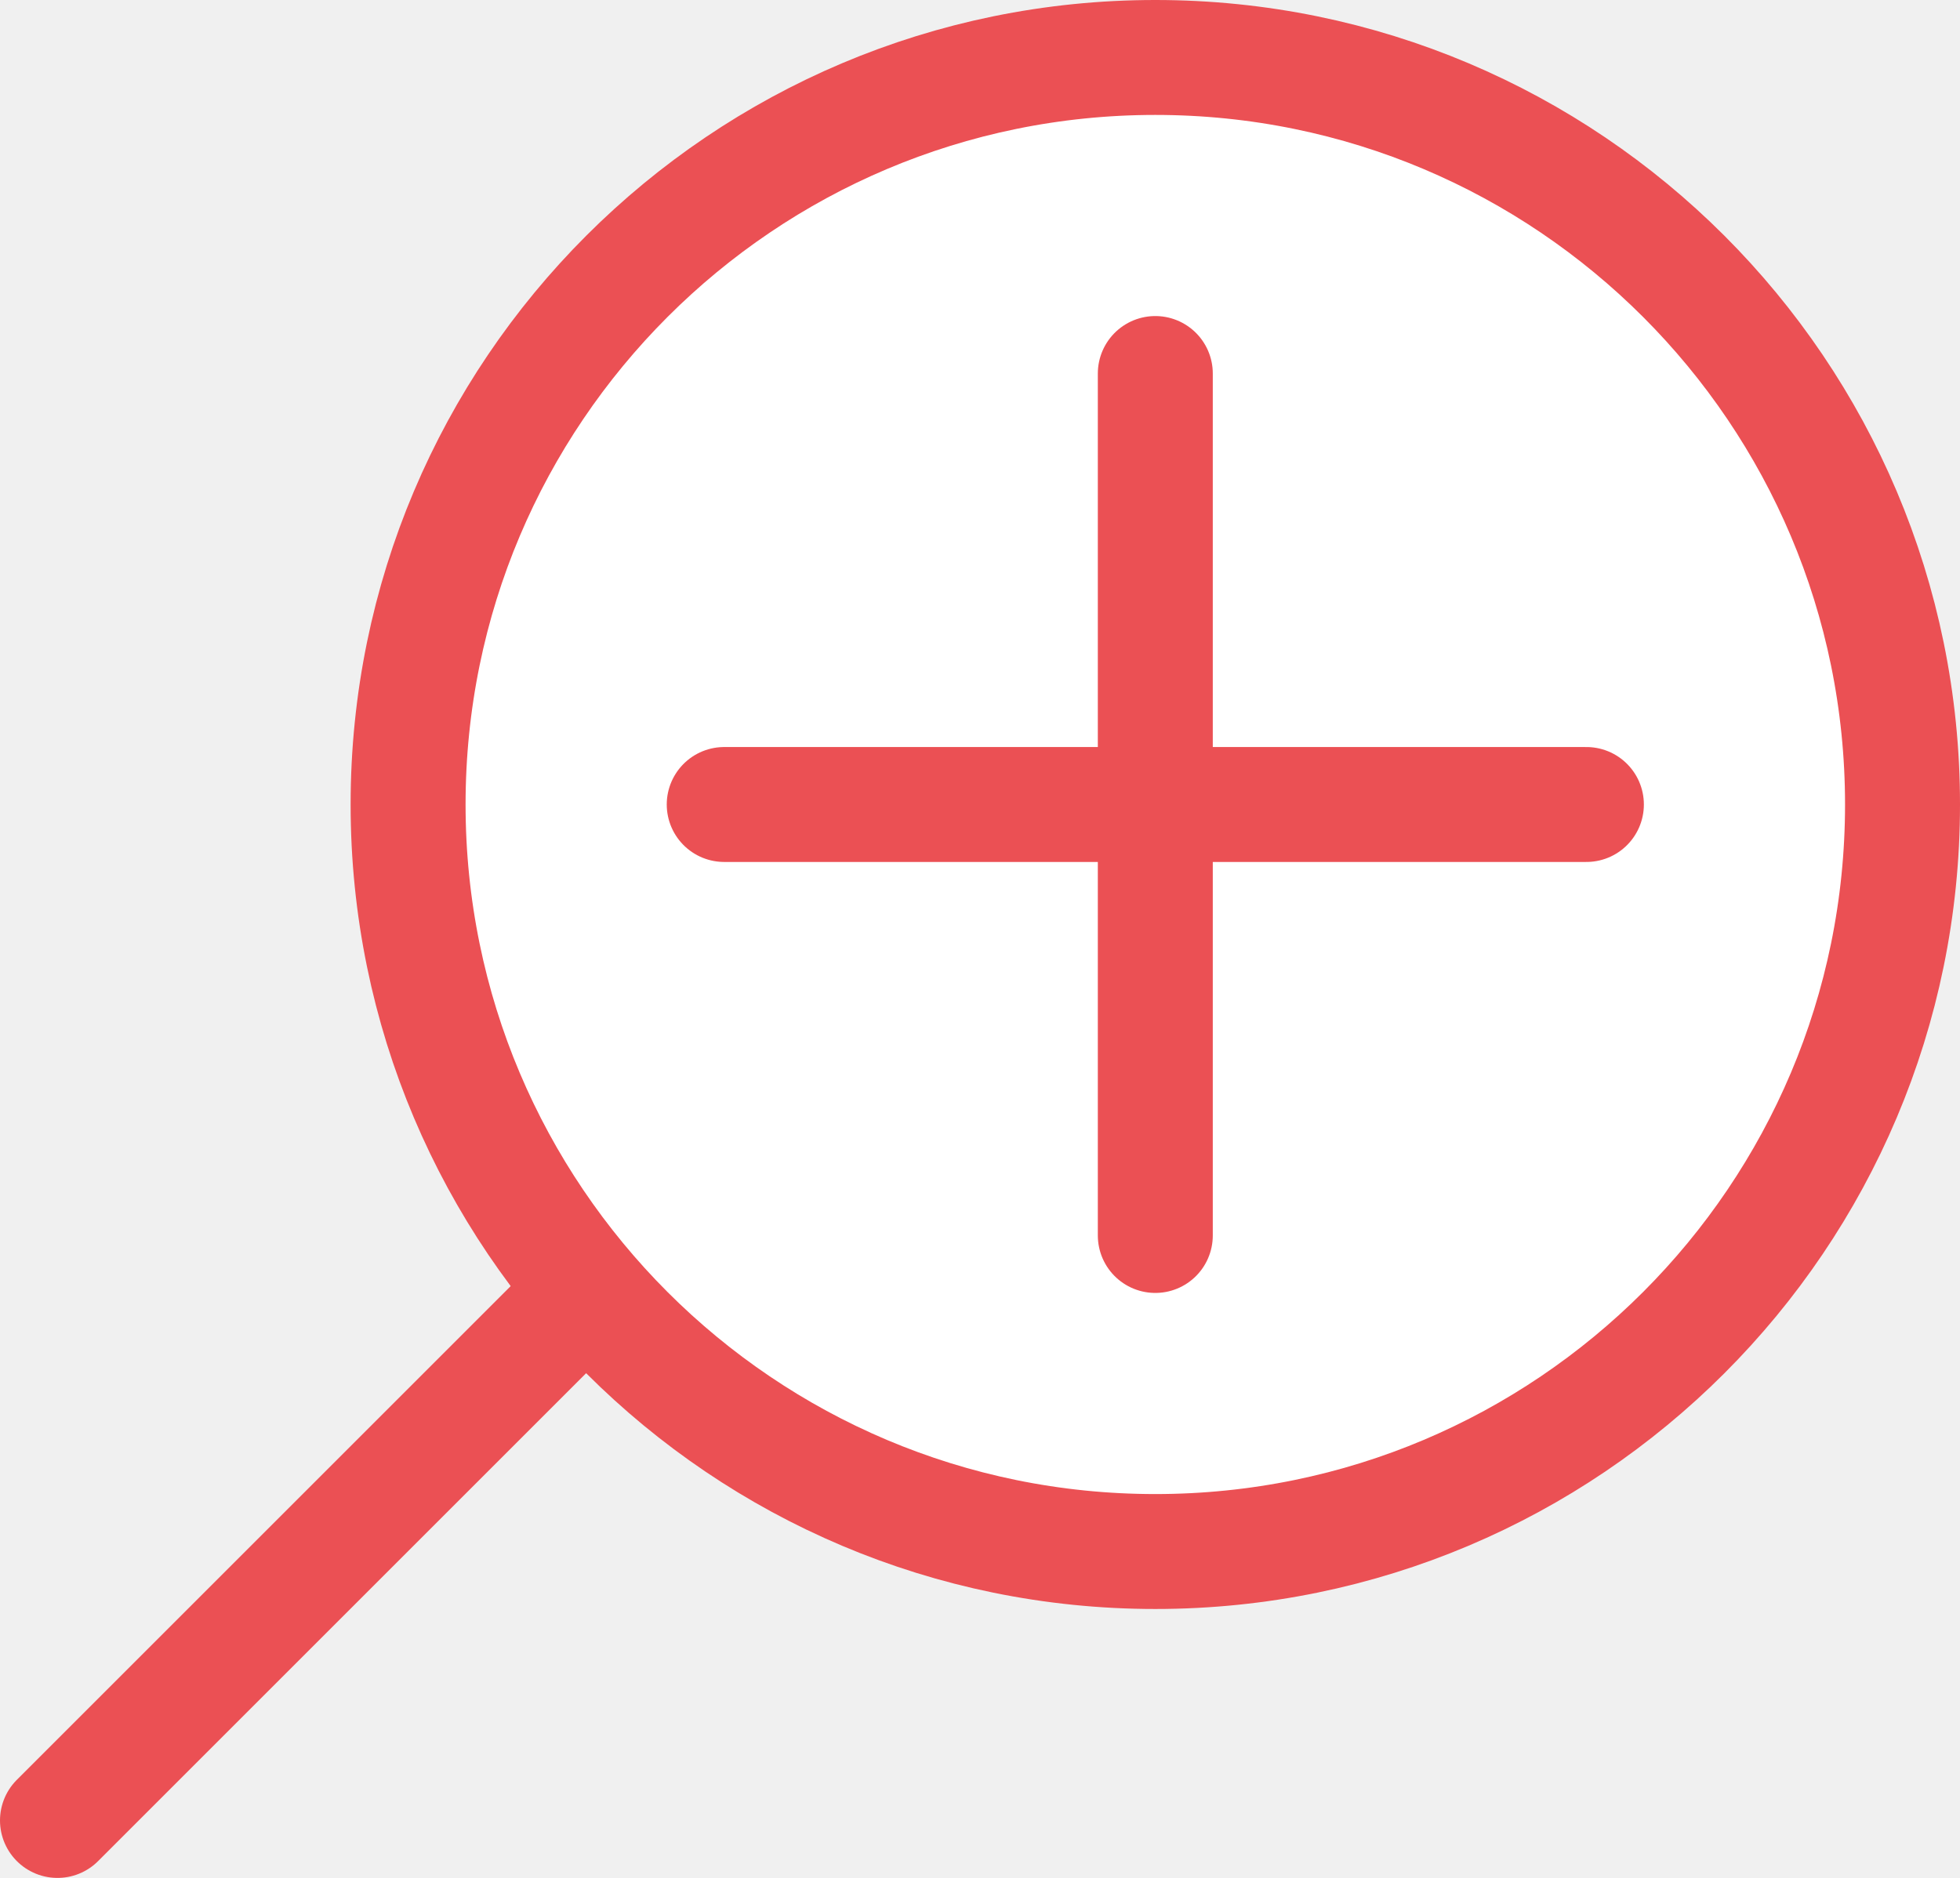
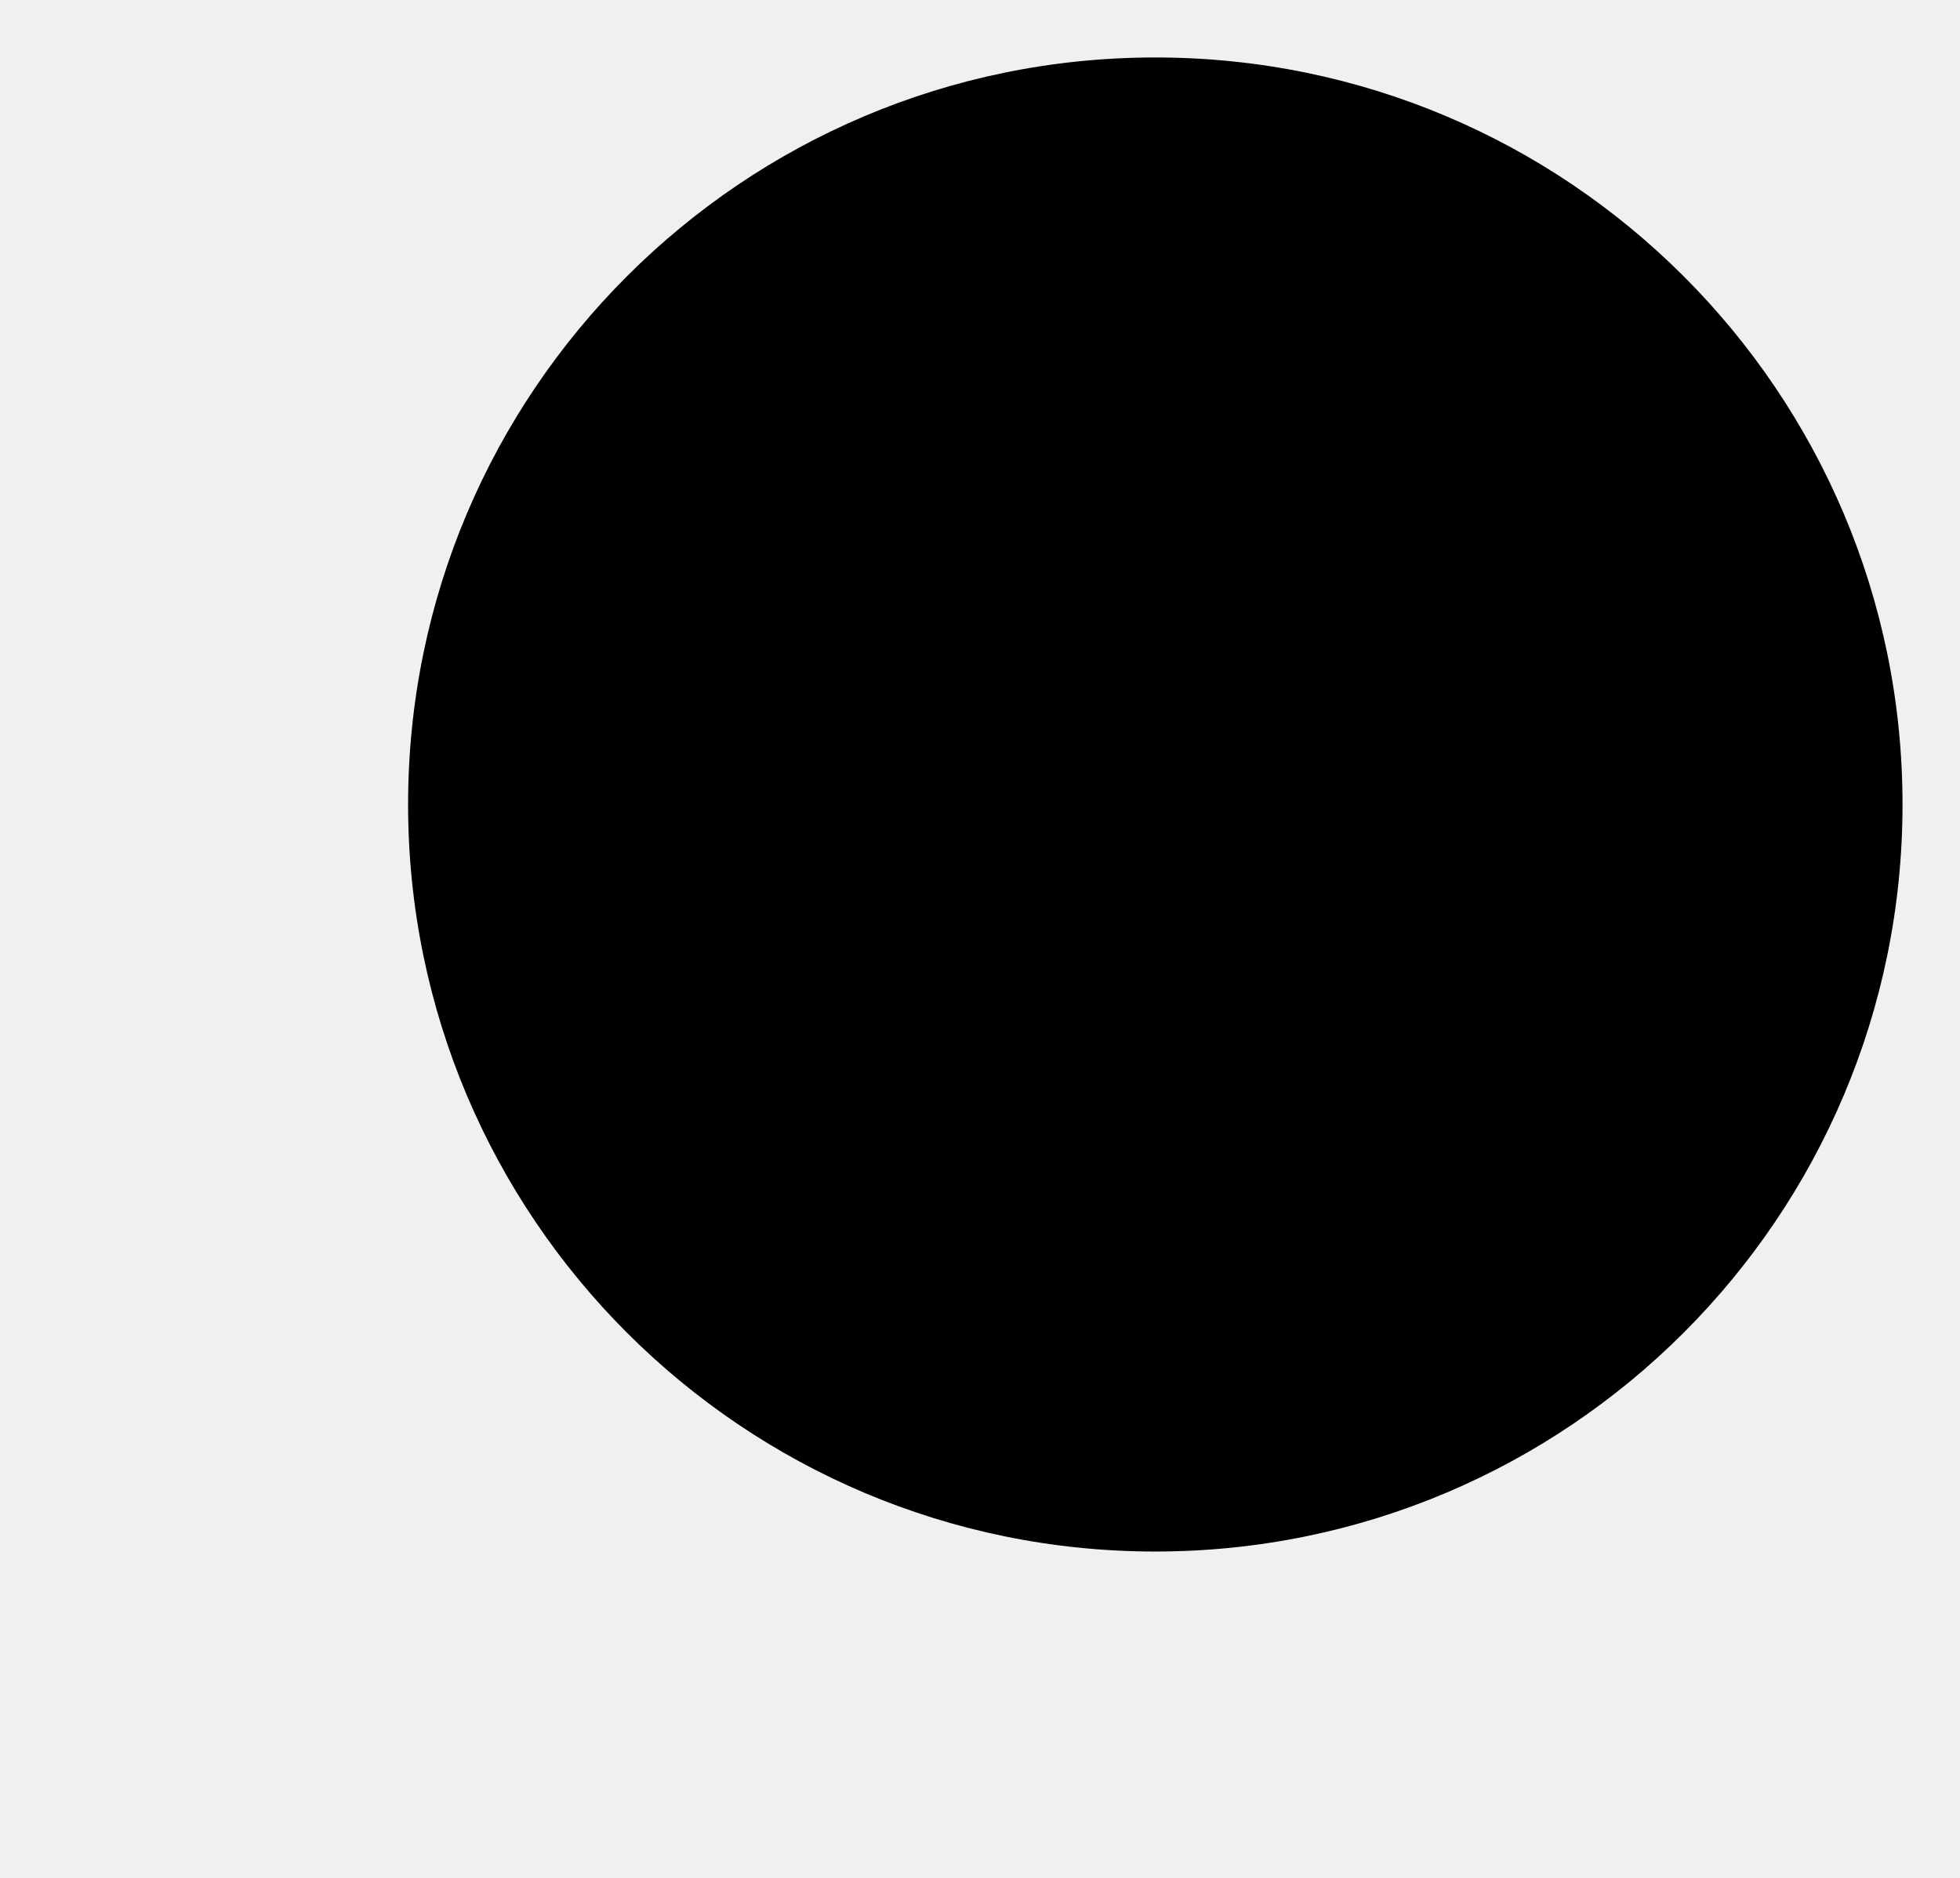
<svg xmlns="http://www.w3.org/2000/svg" id="Layer_1" data-name="Layer 1" viewBox="0 0 17.05 16.34">
  <defs>
-     <style>.cls-1{fill:#fff;stroke:#eb5054;stroke-linecap:round;stroke-linejoin:round;}</style>
+     <style>.zoom-in-icon .cls-1{fill:#fff;stroke:#eb5054;stroke-linecap:round;stroke-linejoin:round;}</style>
  </defs>
  <circle class="cls-1" cx="10.05" cy="7" r="6.5" />
  <line class="cls-1" x1="5.1" y1="11.24" x2="0.5" y2="15.84" />
  <line class="cls-1" x1="6.3" y1="7" x2="13.8" y2="7" />
  <line class="cls-1" x1="10.05" y1="3.25" x2="10.05" y2="10.75" />
</svg>
